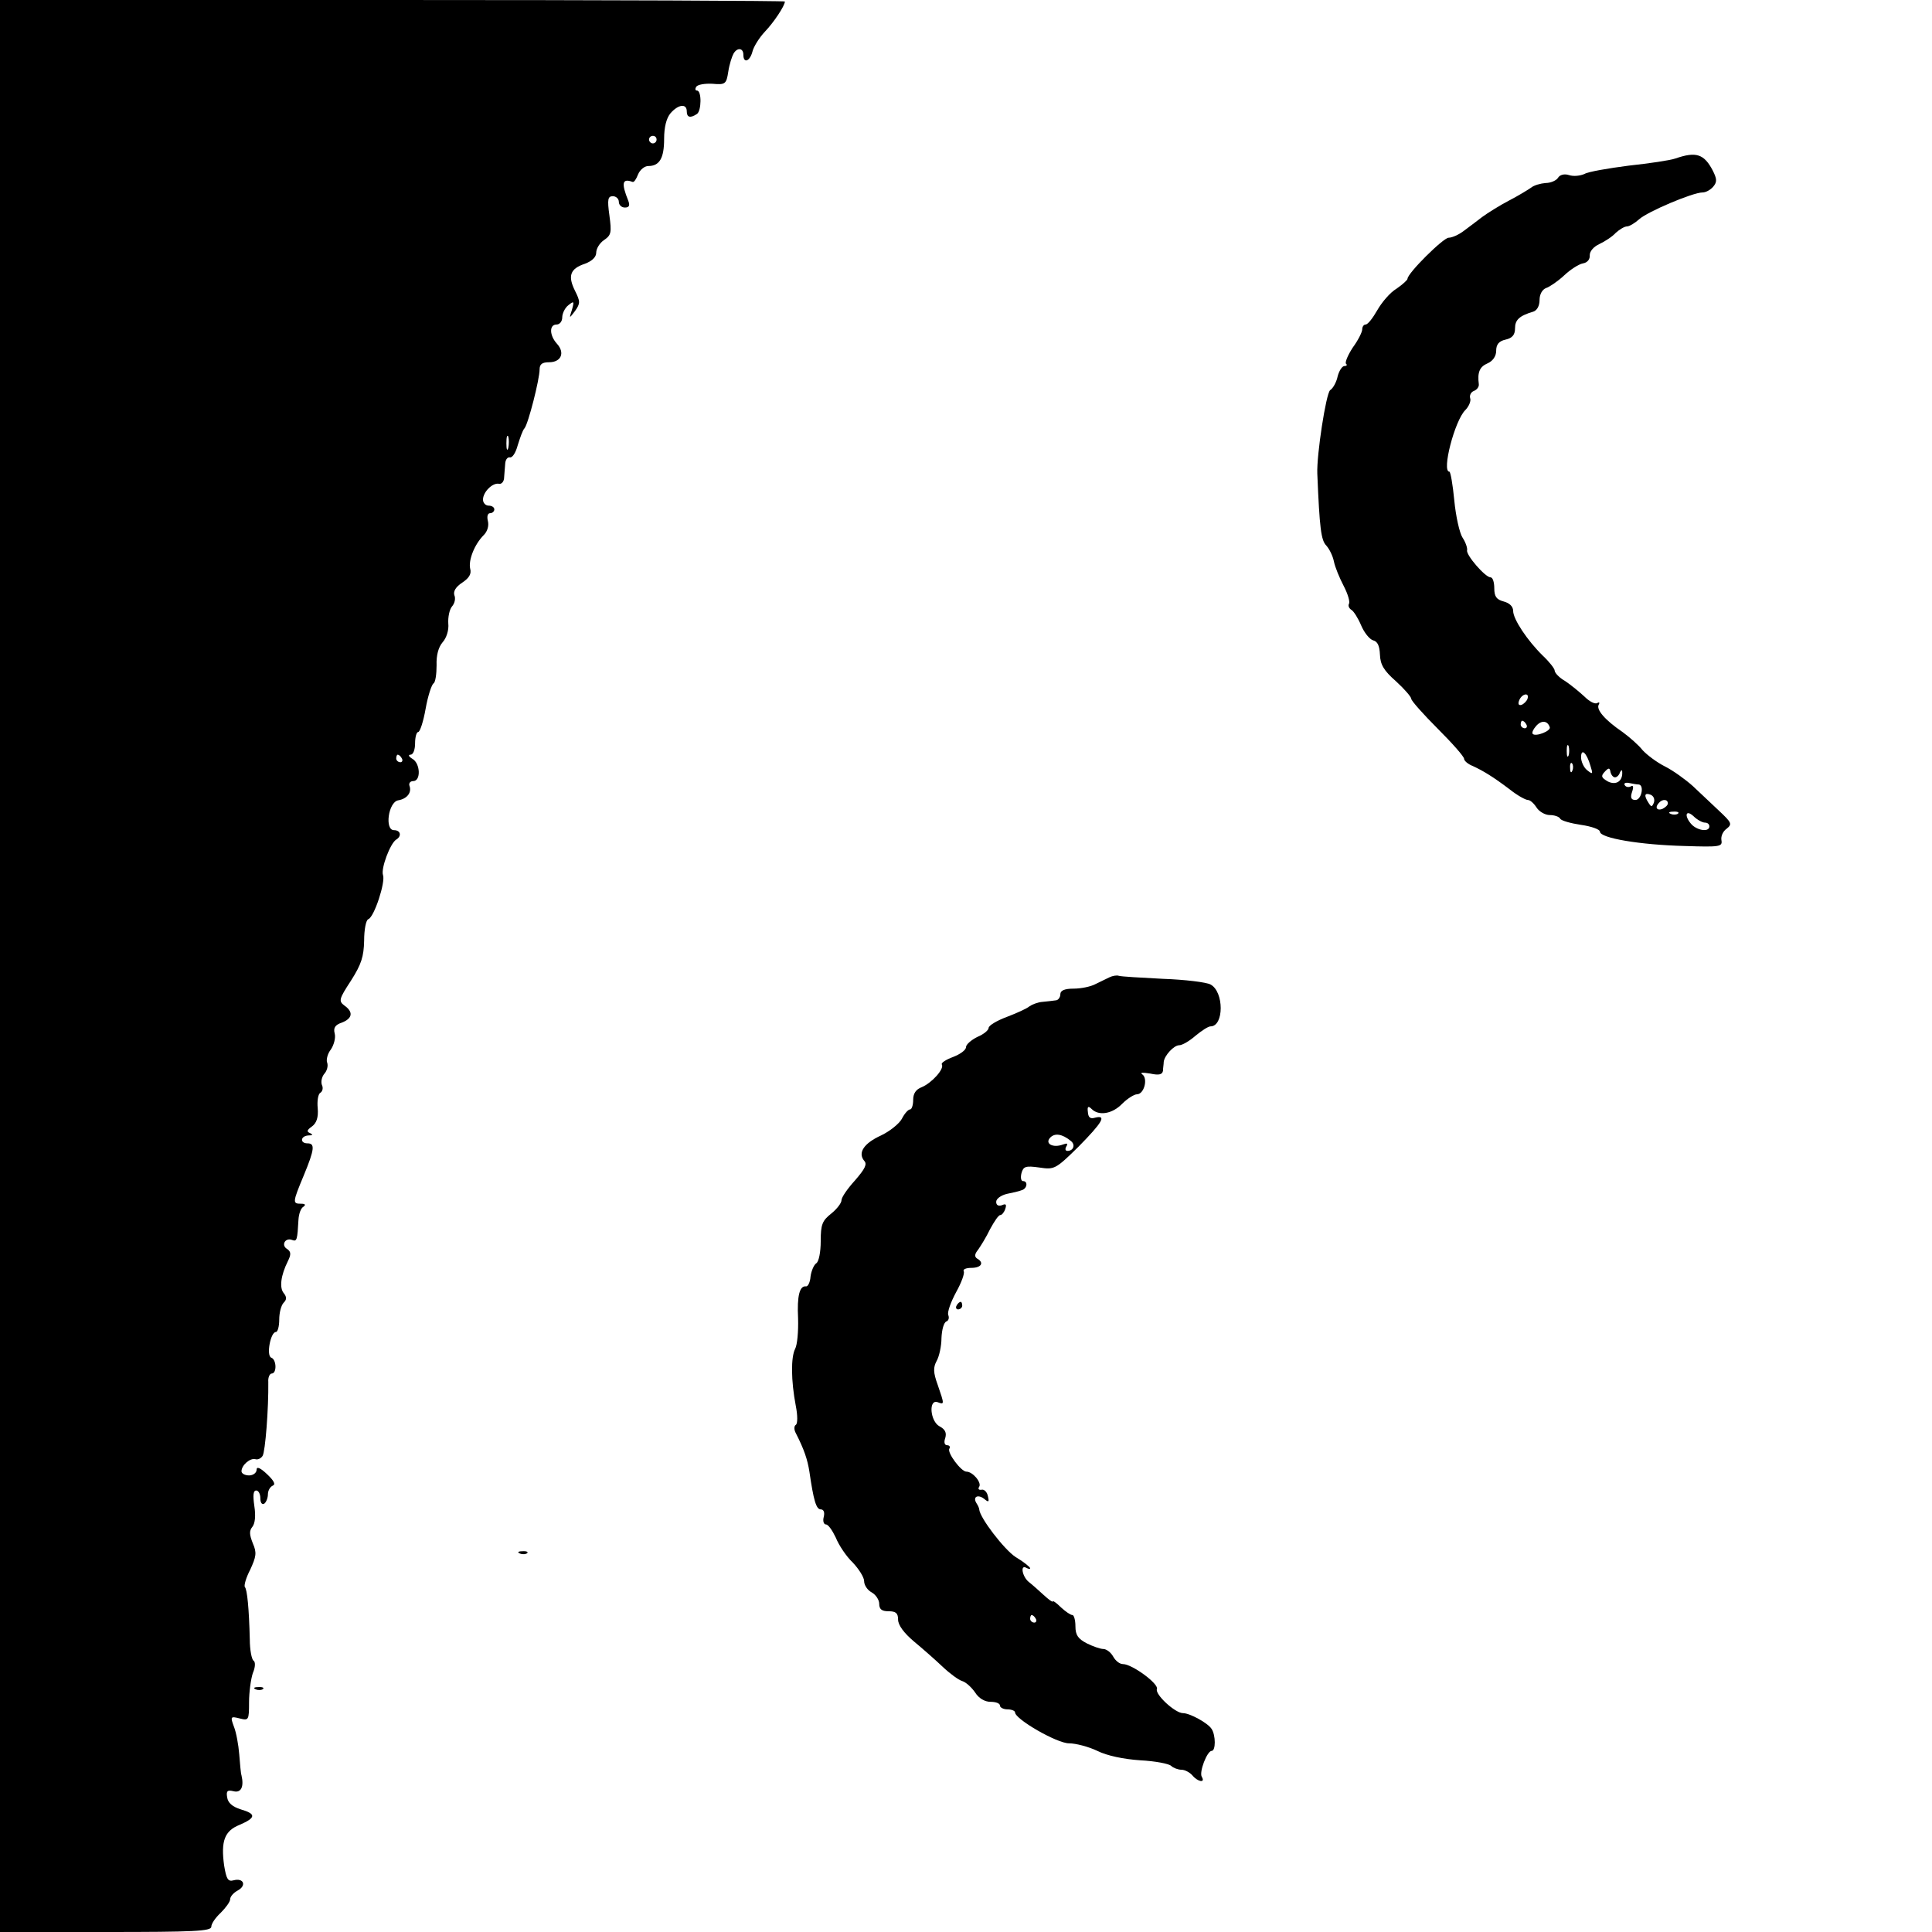
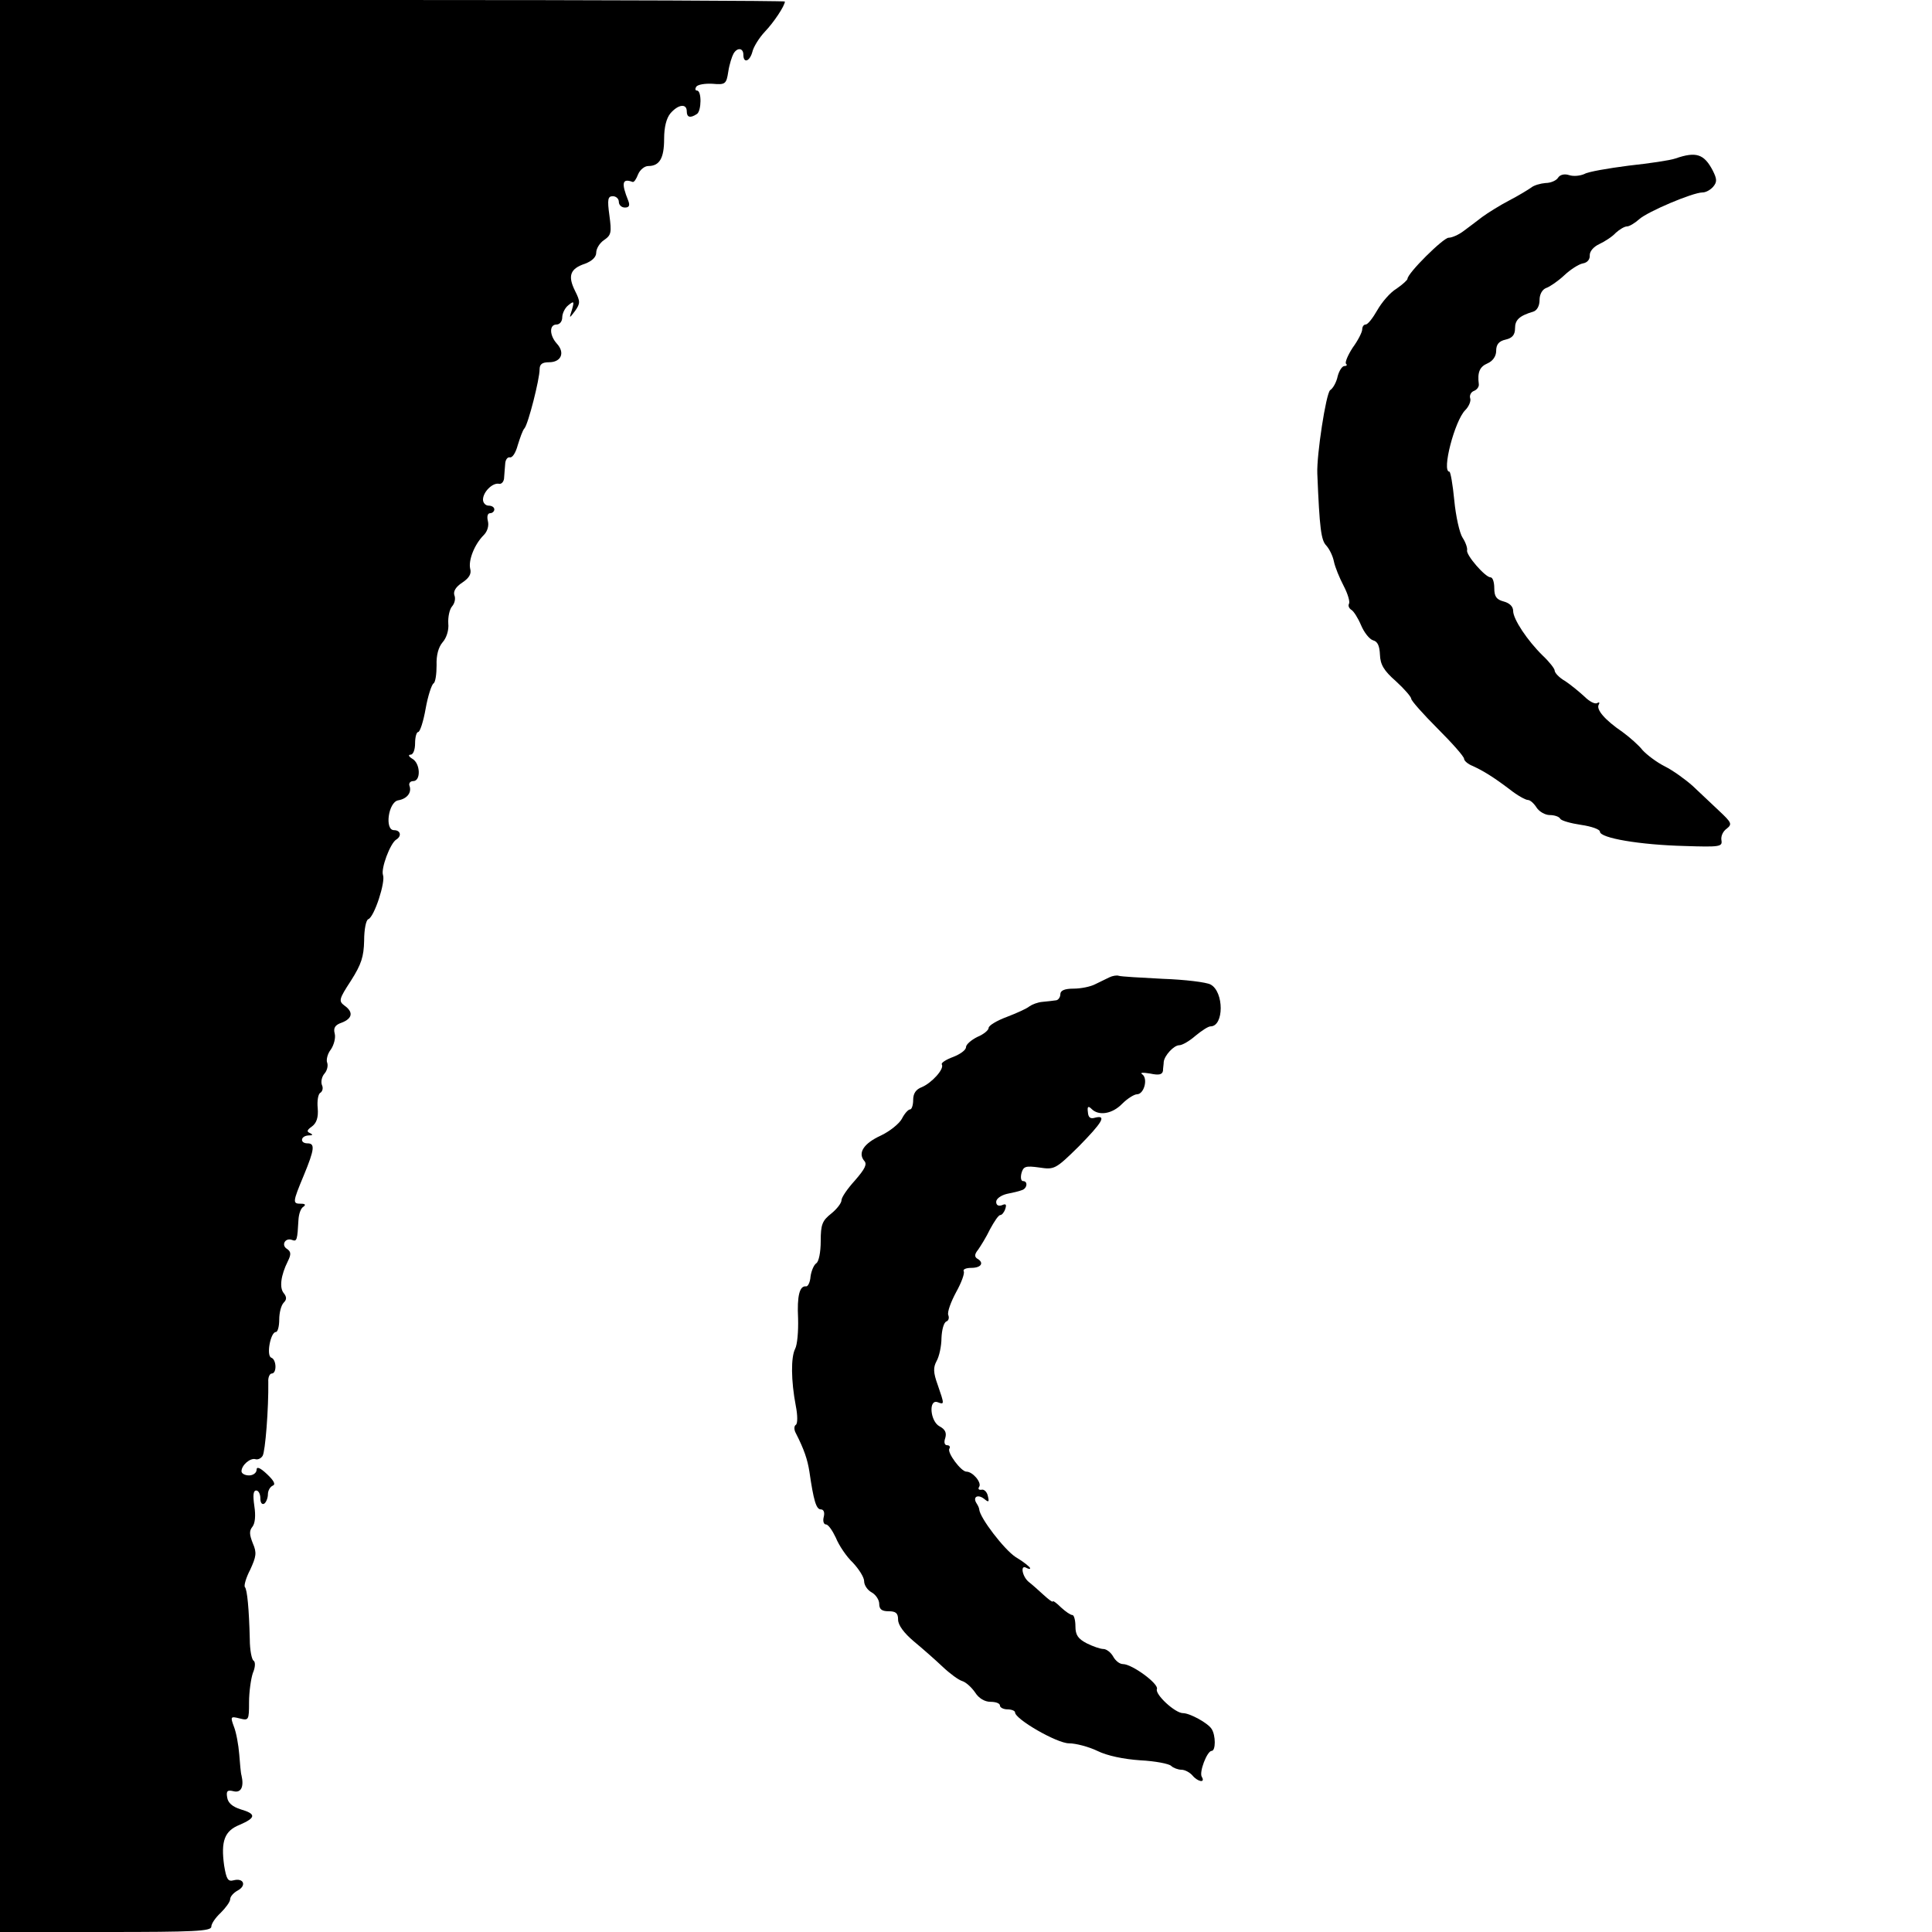
- <svg xmlns="http://www.w3.org/2000/svg" version="1.0" width="512pt" height="512pt" viewBox="0 0 512 512" preserveAspectRatio="xMidYMid meet">
+ <svg xmlns="http://www.w3.org/2000/svg" width="512pt" height="512pt" viewBox="0 0 512 512" preserveAspectRatio="xMidYMid meet">
  <g transform="translate(0,512) scale(0.1,-0.1)" fill="#000000" stroke="none">
-     <path d="M0 2560 l0 -2560 280 0 c233 0 280 2 280 14 0 8 11 24 25 37 13 13 25 29 25 36 0 7 9 17 20 23 24 13 16 34 -11 27 -15 -4 -19 3 -25 39 -9 65 1 92 41 108 44 19 44 29 3 41 -22 7 -34 17 -36 32 -3 17 1 20 17 16 20 -5 28 12 21 42 -2 6 -4 31 -6 56 -2 25 -8 58 -14 73 -10 27 -9 28 15 22 24 -6 25 -5 25 43 0 27 5 62 10 77 7 16 7 30 2 33 -5 3 -10 29 -10 56 -2 82 -7 133 -13 139 -3 4 3 25 14 46 16 35 18 45 7 70 -9 23 -10 33 -1 44 7 9 9 29 5 55 -4 28 -3 41 5 41 6 0 11 -9 11 -21 0 -11 4 -17 10 -14 5 3 10 15 10 25 0 10 6 20 13 23 8 3 3 13 -15 30 -19 18 -28 21 -28 12 0 -8 -9 -15 -20 -15 -11 0 -20 5 -20 11 0 16 23 36 37 32 6 -2 15 2 19 9 7 11 16 125 15 196 -1 12 4 22 9 22 14 0 13 37 -1 42 -14 5 -2 68 12 68 5 0 9 15 9 33 0 18 5 38 12 45 8 8 8 15 0 25 -12 14 -8 47 11 85 9 18 8 25 -2 32 -17 10 -5 31 13 24 13 -5 14 0 17 54 1 15 6 30 13 34 7 5 5 8 -6 8 -23 0 -23 3 7 75 29 70 30 85 10 85 -21 0 -19 20 3 21 11 0 12 2 4 6 -10 4 -9 8 5 18 12 9 17 24 15 48 -2 19 1 38 7 41 6 4 8 13 4 21 -3 9 0 22 7 30 7 8 10 21 7 29 -3 7 1 24 10 35 8 12 13 31 10 42 -4 15 1 23 19 29 28 11 31 28 7 45 -16 12 -15 17 17 66 28 44 34 64 35 106 0 30 5 55 11 57 16 6 46 99 39 117 -6 17 19 84 35 94 15 9 12 25 -6 25 -25 0 -15 74 11 79 24 4 37 21 30 39 -2 6 2 12 10 12 21 0 19 47 -2 59 -10 6 -12 11 -5 11 7 0 12 13 12 30 0 17 4 30 8 30 5 0 14 28 20 62 6 34 16 64 21 67 5 3 8 25 8 48 -1 27 5 48 16 61 10 11 17 32 15 50 -1 16 3 37 10 45 7 8 10 21 6 30 -3 10 4 22 21 33 18 12 25 23 21 37 -5 22 11 64 36 89 10 10 14 25 11 37 -3 12 -1 21 6 21 6 0 11 5 11 10 0 6 -7 10 -15 10 -8 0 -15 7 -15 16 0 20 25 45 42 42 7 -2 14 6 14 17 1 11 2 28 3 38 1 9 6 16 12 15 7 -2 16 13 21 32 6 19 13 40 18 45 10 12 40 130 40 156 0 14 7 19 25 19 32 0 43 25 21 49 -20 22 -21 51 -1 51 8 0 15 8 15 19 0 10 7 25 16 32 15 12 16 11 10 -11 -8 -25 -8 -25 8 -4 14 20 14 25 0 53 -20 40 -13 59 26 72 19 7 30 18 30 29 0 11 9 26 21 34 19 13 20 20 14 65 -6 43 -4 51 9 51 9 0 16 -7 16 -15 0 -8 7 -15 16 -15 11 0 14 5 9 18 -19 47 -16 60 11 50 4 -2 10 7 15 20 5 12 17 22 27 22 30 0 42 21 42 72 0 31 6 55 17 68 21 24 43 26 43 5 0 -16 9 -19 27 -7 12 8 13 62 0 62 -5 0 -5 5 -2 10 4 6 23 9 43 8 34 -3 37 -1 42 32 3 20 10 41 14 48 10 17 26 15 26 -3 0 -24 17 -18 24 8 3 13 18 37 33 53 24 25 53 69 53 80 0 2 -468 4 -1040 4 l-1040 0 0 -2560z m1740 2190 c0 -5 -4 -10 -10 -10 -5 0 -10 5 -10 10 0 6 5 10 10 10 6 0 10 -4 10 -10z m-393 -817 c-3 -10 -5 -4 -5 12 0 17 2 24 5 18 2 -7 2 -21 0 -30z m-282 -823 c3 -5 1 -10 -4 -10 -6 0 -11 5 -11 10 0 6 2 10 4 10 3 0 8 -4 11 -10z" />
-     <path d="M4440 4700 c-14 -5 -69 -13 -124 -19 -54 -7 -107 -16 -117 -22 -11 -5 -29 -7 -41 -3 -12 4 -24 1 -29 -7 -4 -7 -19 -14 -33 -14 -13 -1 -31 -6 -38 -12 -7 -5 -33 -21 -58 -34 -25 -13 -57 -33 -72 -44 -14 -11 -37 -28 -49 -37 -13 -10 -31 -18 -40 -18 -14 0 -109 -94 -109 -109 0 -3 -13 -15 -29 -26 -17 -10 -39 -36 -51 -57 -12 -21 -25 -38 -31 -38 -5 0 -9 -6 -9 -13 0 -7 -11 -29 -25 -48 -13 -20 -21 -39 -18 -43 4 -3 2 -6 -4 -6 -6 0 -14 -12 -18 -27 -3 -15 -12 -32 -20 -37 -11 -9 -36 -172 -34 -221 6 -146 10 -177 24 -191 8 -9 17 -27 20 -42 3 -15 15 -44 26 -65 11 -21 17 -42 14 -47 -3 -5 0 -12 6 -16 6 -3 18 -22 26 -41 8 -19 22 -37 32 -40 12 -3 17 -15 18 -38 1 -26 10 -42 42 -70 23 -21 41 -42 41 -47 0 -5 32 -41 70 -79 39 -39 70 -74 70 -80 0 -5 10 -14 23 -19 28 -13 53 -28 98 -62 20 -16 42 -28 48 -28 6 0 16 -9 23 -20 7 -11 23 -20 35 -20 12 0 25 -4 28 -10 3 -5 28 -12 55 -16 28 -4 50 -12 50 -18 0 -17 106 -35 225 -38 92 -3 100 -2 97 15 -2 11 4 24 14 31 15 12 13 16 -20 47 -20 19 -51 48 -70 66 -19 17 -52 41 -74 52 -22 11 -48 31 -59 43 -10 13 -34 34 -53 48 -47 32 -71 60 -63 73 3 5 1 7 -4 4 -6 -4 -21 4 -34 17 -13 12 -36 31 -51 41 -16 9 -28 22 -28 28 0 5 -14 23 -31 39 -41 40 -79 97 -79 119 0 12 -10 21 -25 25 -19 5 -25 13 -25 35 0 16 -4 29 -10 29 -14 0 -66 60 -62 72 1 6 -4 21 -12 33 -8 12 -18 57 -22 99 -4 42 -10 76 -13 76 -21 0 14 135 42 163 10 10 16 25 13 32 -2 7 2 16 10 19 8 3 14 11 13 18 -4 31 2 46 23 55 14 6 23 19 23 33 0 17 7 26 25 30 18 4 25 13 25 30 0 22 11 33 48 44 10 3 17 15 17 31 0 15 7 28 18 32 9 3 31 18 47 33 17 16 39 30 50 32 12 2 19 11 18 22 0 10 10 22 25 29 15 7 35 20 44 30 10 9 23 17 30 17 6 0 21 9 32 19 22 20 142 71 168 71 9 0 21 7 28 15 11 13 10 21 -1 43 -23 44 -44 51 -99 32z m-392 -1432 c-2 -6 -10 -14 -16 -16 -7 -2 -10 2 -6 12 7 18 28 22 22 4z m-3 -68 c3 -5 1 -10 -4 -10 -6 0 -11 5 -11 10 0 6 2 10 4 10 3 0 8 -4 11 -10z m62 -7 c4 -10 -37 -26 -45 -18 -3 3 1 12 8 20 14 17 31 16 37 -2z m50 -75 c-3 -7 -5 -2 -5 12 0 14 2 19 5 13 2 -7 2 -19 0 -25z m58 -28 c7 -22 6 -23 -9 -11 -9 7 -16 23 -16 34 0 26 15 12 25 -23z m-48 -12 c-3 -8 -6 -5 -6 6 -1 11 2 17 5 13 3 -3 4 -12 1 -19z m113 -18 c5 0 11 6 13 13 3 6 6 8 6 2 2 -25 -16 -37 -38 -26 -17 10 -19 14 -9 25 11 12 14 12 16 0 2 -8 7 -14 12 -14z m63 -19 c15 -2 7 -41 -9 -41 -11 0 -14 6 -9 21 5 14 3 19 -3 15 -6 -3 -13 -2 -16 3 -4 5 2 8 11 6 10 -2 21 -4 26 -4z m40 -48 c-5 -12 -7 -12 -14 -1 -13 20 -11 28 5 22 8 -3 12 -12 9 -21z m37 -2 c0 -5 -7 -11 -15 -15 -15 -5 -20 5 -8 17 9 10 23 9 23 -2z m27 -27 c-3 -3 -12 -4 -19 -1 -8 3 -5 6 6 6 11 1 17 -2 13 -5z m71 -24 c7 0 12 -4 12 -10 0 -15 -29 -12 -46 4 -21 22 -18 43 4 23 10 -10 24 -17 30 -17z" />
-     <path d="M2940 2530 c-8 -4 -25 -12 -37 -18 -13 -7 -39 -12 -58 -12 -24 0 -35 -5 -35 -15 0 -8 -6 -16 -12 -16 -7 -1 -23 -3 -35 -4 -13 -1 -28 -7 -35 -12 -7 -6 -34 -18 -60 -28 -27 -10 -48 -23 -48 -29 0 -6 -13 -17 -30 -24 -16 -8 -30 -20 -30 -27 0 -8 -16 -19 -34 -26 -19 -7 -33 -16 -30 -20 7 -12 -27 -49 -53 -60 -16 -6 -23 -17 -23 -34 0 -14 -4 -25 -8 -25 -5 0 -15 -11 -22 -25 -7 -13 -32 -33 -55 -44 -46 -21 -62 -46 -45 -67 9 -9 2 -22 -24 -52 -20 -22 -36 -45 -36 -53 0 -7 -12 -23 -27 -35 -24 -19 -28 -29 -28 -73 0 -29 -5 -55 -12 -59 -6 -4 -13 -20 -15 -35 -1 -15 -7 -27 -12 -26 -17 2 -24 -25 -21 -85 1 -34 -2 -70 -8 -81 -11 -22 -11 -83 2 -151 5 -25 5 -47 0 -50 -5 -3 -5 -13 0 -22 22 -43 31 -70 36 -102 11 -76 18 -100 30 -100 8 0 11 -8 8 -20 -3 -11 0 -20 6 -20 6 0 17 -16 26 -35 8 -20 28 -50 45 -66 16 -17 30 -39 30 -49 0 -11 9 -24 20 -30 11 -6 20 -20 20 -30 0 -15 7 -20 25 -20 19 0 25 -5 25 -22 0 -15 16 -36 42 -58 23 -19 57 -49 76 -67 19 -18 42 -35 52 -38 10 -3 25 -17 34 -30 10 -16 26 -25 41 -25 14 0 25 -4 25 -10 0 -5 9 -10 20 -10 11 0 20 -4 20 -8 0 -18 111 -82 143 -82 18 0 52 -9 75 -20 26 -13 70 -22 114 -25 39 -2 76 -9 82 -15 5 -5 18 -10 27 -10 9 0 22 -7 29 -15 14 -17 35 -21 25 -4 -8 12 14 69 26 69 11 0 11 41 0 58 -10 16 -58 42 -76 42 -21 0 -75 50 -69 64 5 14 -66 66 -90 66 -9 0 -20 9 -26 20 -6 11 -18 20 -26 20 -8 0 -28 7 -44 15 -23 12 -30 22 -30 45 0 17 -4 30 -8 30 -5 0 -18 9 -30 20 -12 12 -22 19 -22 16 0 -3 -11 5 -24 17 -13 12 -31 28 -40 35 -17 14 -23 47 -6 37 6 -3 10 -4 10 -1 0 3 -17 17 -39 30 -30 20 -94 103 -96 126 0 3 -3 10 -7 16 -11 17 3 25 20 12 12 -10 14 -9 10 7 -2 11 -10 19 -17 17 -7 -1 -10 2 -6 8 7 11 -17 40 -34 40 -14 0 -52 51 -45 61 3 5 0 9 -6 9 -7 0 -9 8 -5 19 4 14 0 23 -15 31 -25 13 -30 73 -5 64 18 -7 18 -6 0 46 -12 33 -12 46 -3 63 7 12 13 40 13 61 1 22 6 41 13 44 6 2 8 10 5 17 -3 8 7 35 21 61 14 25 23 50 20 55 -3 5 6 9 20 9 27 0 35 14 15 25 -7 5 -6 12 3 23 7 10 22 34 32 55 11 20 22 37 27 37 4 0 10 7 13 16 4 12 2 15 -9 10 -9 -3 -15 0 -15 9 0 8 12 17 28 21 15 3 33 7 40 10 14 4 17 24 3 24 -5 0 -7 9 -4 21 5 18 11 20 47 15 40 -6 43 -5 104 55 63 64 76 85 44 77 -13 -4 -18 1 -19 15 -2 15 1 17 10 8 19 -19 55 -13 81 14 14 14 32 25 39 25 19 0 30 42 14 53 -7 5 2 5 21 2 23 -5 32 -3 34 7 0 7 2 18 2 24 2 17 27 44 41 44 8 0 27 11 43 25 17 14 34 25 40 25 36 0 36 92 0 111 -11 6 -68 13 -126 15 -59 3 -111 6 -117 8 -5 2 -17 0 -25 -4z m-103 -433 c14 -10 8 -27 -8 -27 -6 0 -7 5 -3 12 5 8 2 9 -9 5 -26 -10 -49 2 -34 18 12 13 32 10 54 -8z m-92 -1267 c3 -5 1 -10 -4 -10 -6 0 -11 5 -11 10 0 6 2 10 4 10 3 0 8 -4 11 -10z" />
-     <path d="M2535 1660 c-3 -5 -1 -10 4 -10 6 0 11 5 11 10 0 6 -2 10 -4 10 -3 0 -8 -4 -11 -10z" />
-     <path d="M1378 1003 c7 -3 16 -2 19 1 4 3 -2 6 -13 5 -11 0 -14 -3 -6 -6z" />
-     <path d="M678 643 c7 -3 16 -2 19 1 4 3 -2 6 -13 5 -11 0 -14 -3 -6 -6z" />
+     <path d="M0 2560 l0 -2560 280 0 c233 0 280 2 280 14 0 8 11 24 25 37 13 13 25 29 25 36 0 7 9 17 20 23 24 13 16 34 -11 27 -15 -4 -19 3 -25 39 -9 65 1 92 41 108 44 19 44 29 3 41 -22 7 -34 17 -36 32 -3 17 1 20 17 16 20 -5 28 12 21 42 -2 6 -4 31 -6 56 -2 25 -8 58 -14 73 -10 27 -9 28 15 22 24 -6 25 -5 25 43 0 27 5 62 10 77 7 16 7 30 2 33 -5 3 -10 29 -10 56 -2 82 -7 133 -13 139 -3 4 3 25 14 46 16 35 18 45 7 70 -9 23 -10 33 -1 44 7 9 9 29 5 55 -4 28 -3 41 5 41 6 0 11 -9 11 -21 0 -11 4 -17 10 -14 5 3 10 15 10 25 0 10 6 20 13 23 8 3 3 13 -15 30 -19 18 -28 21 -28 12 0 -8 -9 -15 -20 -15 -11 0 -20 5 -20 11 0 16 23 36 37 32 6 -2 15 2 19 9 7 11 16 125 15 196 -1 12 4 22 9 22 14 0 13 37 -1 42 -14 5 -2 68 12 68 5 0 9 15 9 33 0 18 5 38 12 45 8 8 8 15 0 25 -12 14 -8 47 11 85 9 18 8 25 -2 32 -17 10 -5 31 13 24 13 -5 14 0 17 54 1 15 6 30 13 34 7 5 5 8 -6 8 -23 0 -23 3 7 75 29 70 30 85 10 85 -21 0 -19 20 3 21 11 0 12 2 4 6 -10 4 -9 8 5 18 12 9 17 24 15 48 -2 19 1 38 7 41 6 4 8 13 4 21 -3 9 0 22 7 30 7 8 10 21 7 29 -3 7 1 24 10 35 8 12 13 31 10 42 -4 15 1 23 19 29 28 11 31 28 7 45 -16 12 -15 17 17 66 28 44 34 64 35 106 0 30 5 55 11 57 16 6 46 99 39 117 -6 17 19 84 35 94 15 9 12 25 -6 25 -25 0 -15 74 11 79 24 4 37 21 30 39 -2 6 2 12 10 12 21 0 19 47 -2 59 -10 6 -12 11 -5 11 7 0 12 13 12 30 0 17 4 30 8 30 5 0 14 28 20 62 6 34 16 64 21 67 5 3 8 25 8 48 -1 27 5 48 16 61 10 11 17 32 15 50 -1 16 3 37 10 45 7 8 10 21 6 30 -3 10 4 22 21 33 18 12 25 23 21 37 -5 22 11 64 36 89 10 10 14 25 11 37 -3 12 -1 21 6 21 6 0 11 5 11 10 0 6 -7 10 -15 10 -8 0 -15 7 -15 16 0 20 25 45 42 42 7 -2 14 6 14 17 1 11 2 28 3 38 1 9 6 16 12 15 7 -2 16 13 21 32 6 19 13 40 18 45 10 12 40 130 40 156 0 14 7 19 25 19 32 0 43 25 21 49 -20 22 -21 51 -1 51 8 0 15 8 15 19 0 10 7 25 16 32 15 12 16 11 10 -11 -8 -25 -8 -25 8 -4 14 20 14 25 0 53 -20 40 -13 59 26 72 19 7 30 18 30 29 0 11 9 26 21 34 19 13 20 20 14 65 -6 43 -4 51 9 51 9 0 16 -7 16 -15 0 -8 7 -15 16 -15 11 0 14 5 9 18 -19 47 -16 60 11 50 4 -2 10 7 15 20 5 12 17 22 27 22 30 0 42 21 42 72 0 31 6 55 17 68 21 24 43 26 43 5 0 -16 9 -19 27 -7 12 8 13 62 0 62 -5 0 -5 5 -2 10 4 6 23 9 43 8 34 -3 37 -1 42 32 3 20 10 41 14 48 10 17 26 15 26 -3 0 -24 17 -18 24 8 3 13 18 37 33 53 24 25 53 69 53 80 0 2 -468 4 -1040 4 l-1040 0 0 -2560z" />
+     <path d="M4440 4700 c-14 -5 -69 -13 -124 -19 -54 -7 -107 -16 -117 -22 -11 -5 -29 -7 -41 -3 -12 4 -24 1 -29 -7 -4 -7 -19 -14 -33 -14 -13 -1 -31 -6 -38 -12 -7 -5 -33 -21 -58 -34 -25 -13 -57 -33 -72 -44 -14 -11 -37 -28 -49 -37 -13 -10 -31 -18 -40 -18 -14 0 -109 -94 -109 -109 0 -3 -13 -15 -29 -26 -17 -10 -39 -36 -51 -57 -12 -21 -25 -38 -31 -38 -5 0 -9 -6 -9 -13 0 -7 -11 -29 -25 -48 -13 -20 -21 -39 -18 -43 4 -3 2 -6 -4 -6 -6 0 -14 -12 -18 -27 -3 -15 -12 -32 -20 -37 -11 -9 -36 -172 -34 -221 6 -146 10 -177 24 -191 8 -9 17 -27 20 -42 3 -15 15 -44 26 -65 11 -21 17 -42 14 -47 -3 -5 0 -12 6 -16 6 -3 18 -22 26 -41 8 -19 22 -37 32 -40 12 -3 17 -15 18 -38 1 -26 10 -42 42 -70 23 -21 41 -42 41 -47 0 -5 32 -41 70 -79 39 -39 70 -74 70 -80 0 -5 10 -14 23 -19 28 -13 53 -28 98 -62 20 -16 42 -28 48 -28 6 0 16 -9 23 -20 7 -11 23 -20 35 -20 12 0 25 -4 28 -10 3 -5 28 -12 55 -16 28 -4 50 -12 50 -18 0 -17 106 -35 225 -38 92 -3 100 -2 97 15 -2 11 4 24 14 31 15 12 13 16 -20 47 -20 19 -51 48 -70 66 -19 17 -52 41 -74 52 -22 11 -48 31 -59 43 -10 13 -34 34 -53 48 -47 32 -71 60 -63 73 3 5 1 7 -4 4 -6 -4 -21 4 -34 17 -13 12 -36 31 -51 41 -16 9 -28 22 -28 28 0 5 -14 23 -31 39 -41 40 -79 97 -79 119 0 12 -10 21 -25 25 -19 5 -25 13 -25 35 0 16 -4 29 -10 29 -14 0 -66 60 -62 72 1 6 -4 21 -12 33 -8 12 -18 57 -22 99 -4 42 -10 76 -13 76 -21 0 14 135 42 163 10 10 16 25 13 32 -2 7 2 16 10 19 8 3 14 11 13 18 -4 31 2 46 23 55 14 6 23 19 23 33 0 17 7 26 25 30 18 4 25 13 25 30 0 22 11 33 48 44 10 3 17 15 17 31 0 15 7 28 18 32 9 3 31 18 47 33 17 16 39 30 50 32 12 2 19 11 18 22 0 10 10 22 25 29 15 7 35 20 44 30 10 9 23 17 30 17 6 0 21 9 32 19 22 20 142 71 168 71 9 0 21 7 28 15 11 13 10 21 -1 43 -23 44 -44 51 -99 32z" />
+     <path d="M2940 2530 c-8 -4 -25 -12 -37 -18 -13 -7 -39 -12 -58 -12 -24 0 -35 -5 -35 -15 0 -8 -6 -16 -12 -16 -7 -1 -23 -3 -35 -4 -13 -1 -28 -7 -35 -12 -7 -6 -34 -18 -60 -28 -27 -10 -48 -23 -48 -29 0 -6 -13 -17 -30 -24 -16 -8 -30 -20 -30 -27 0 -8 -16 -19 -34 -26 -19 -7 -33 -16 -30 -20 7 -12 -27 -49 -53 -60 -16 -6 -23 -17 -23 -34 0 -14 -4 -25 -8 -25 -5 0 -15 -11 -22 -25 -7 -13 -32 -33 -55 -44 -46 -21 -62 -46 -45 -67 9 -9 2 -22 -24 -52 -20 -22 -36 -45 -36 -53 0 -7 -12 -23 -27 -35 -24 -19 -28 -29 -28 -73 0 -29 -5 -55 -12 -59 -6 -4 -13 -20 -15 -35 -1 -15 -7 -27 -12 -26 -17 2 -24 -25 -21 -85 1 -34 -2 -70 -8 -81 -11 -22 -11 -83 2 -151 5 -25 5 -47 0 -50 -5 -3 -5 -13 0 -22 22 -43 31 -70 36 -102 11 -76 18 -100 30 -100 8 0 11 -8 8 -20 -3 -11 0 -20 6 -20 6 0 17 -16 26 -35 8 -20 28 -50 45 -66 16 -17 30 -39 30 -49 0 -11 9 -24 20 -30 11 -6 20 -20 20 -30 0 -15 7 -20 25 -20 19 0 25 -5 25 -22 0 -15 16 -36 42 -58 23 -19 57 -49 76 -67 19 -18 42 -35 52 -38 10 -3 25 -17 34 -30 10 -16 26 -25 41 -25 14 0 25 -4 25 -10 0 -5 9 -10 20 -10 11 0 20 -4 20 -8 0 -18 111 -82 143 -82 18 0 52 -9 75 -20 26 -13 70 -22 114 -25 39 -2 76 -9 82 -15 5 -5 18 -10 27 -10 9 0 22 -7 29 -15 14 -17 35 -21 25 -4 -8 12 14 69 26 69 11 0 11 41 0 58 -10 16 -58 42 -76 42 -21 0 -75 50 -69 64 5 14 -66 66 -90 66 -9 0 -20 9 -26 20 -6 11 -18 20 -26 20 -8 0 -28 7 -44 15 -23 12 -30 22 -30 45 0 17 -4 30 -8 30 -5 0 -18 9 -30 20 -12 12 -22 19 -22 16 0 -3 -11 5 -24 17 -13 12 -31 28 -40 35 -17 14 -23 47 -6 37 6 -3 10 -4 10 -1 0 3 -17 17 -39 30 -30 20 -94 103 -96 126 0 3 -3 10 -7 16 -11 17 3 25 20 12 12 -10 14 -9 10 7 -2 11 -10 19 -17 17 -7 -1 -10 2 -6 8 7 11 -17 40 -34 40 -14 0 -52 51 -45 61 3 5 0 9 -6 9 -7 0 -9 8 -5 19 4 14 0 23 -15 31 -25 13 -30 73 -5 64 18 -7 18 -6 0 46 -12 33 -12 46 -3 63 7 12 13 40 13 61 1 22 6 41 13 44 6 2 8 10 5 17 -3 8 7 35 21 61 14 25 23 50 20 55 -3 5 6 9 20 9 27 0 35 14 15 25 -7 5 -6 12 3 23 7 10 22 34 32 55 11 20 22 37 27 37 4 0 10 7 13 16 4 12 2 15 -9 10 -9 -3 -15 0 -15 9 0 8 12 17 28 21 15 3 33 7 40 10 14 4 17 24 3 24 -5 0 -7 9 -4 21 5 18 11 20 47 15 40 -6 43 -5 104 55 63 64 76 85 44 77 -13 -4 -18 1 -19 15 -2 15 1 17 10 8 19 -19 55 -13 81 14 14 14 32 25 39 25 19 0 30 42 14 53 -7 5 2 5 21 2 23 -5 32 -3 34 7 0 7 2 18 2 24 2 17 27 44 41 44 8 0 27 11 43 25 17 14 34 25 40 25 36 0 36 92 0 111 -11 6 -68 13 -126 15 -59 3 -111 6 -117 8 -5 2 -17 0 -25 -4z" />
  </g>
</svg>
